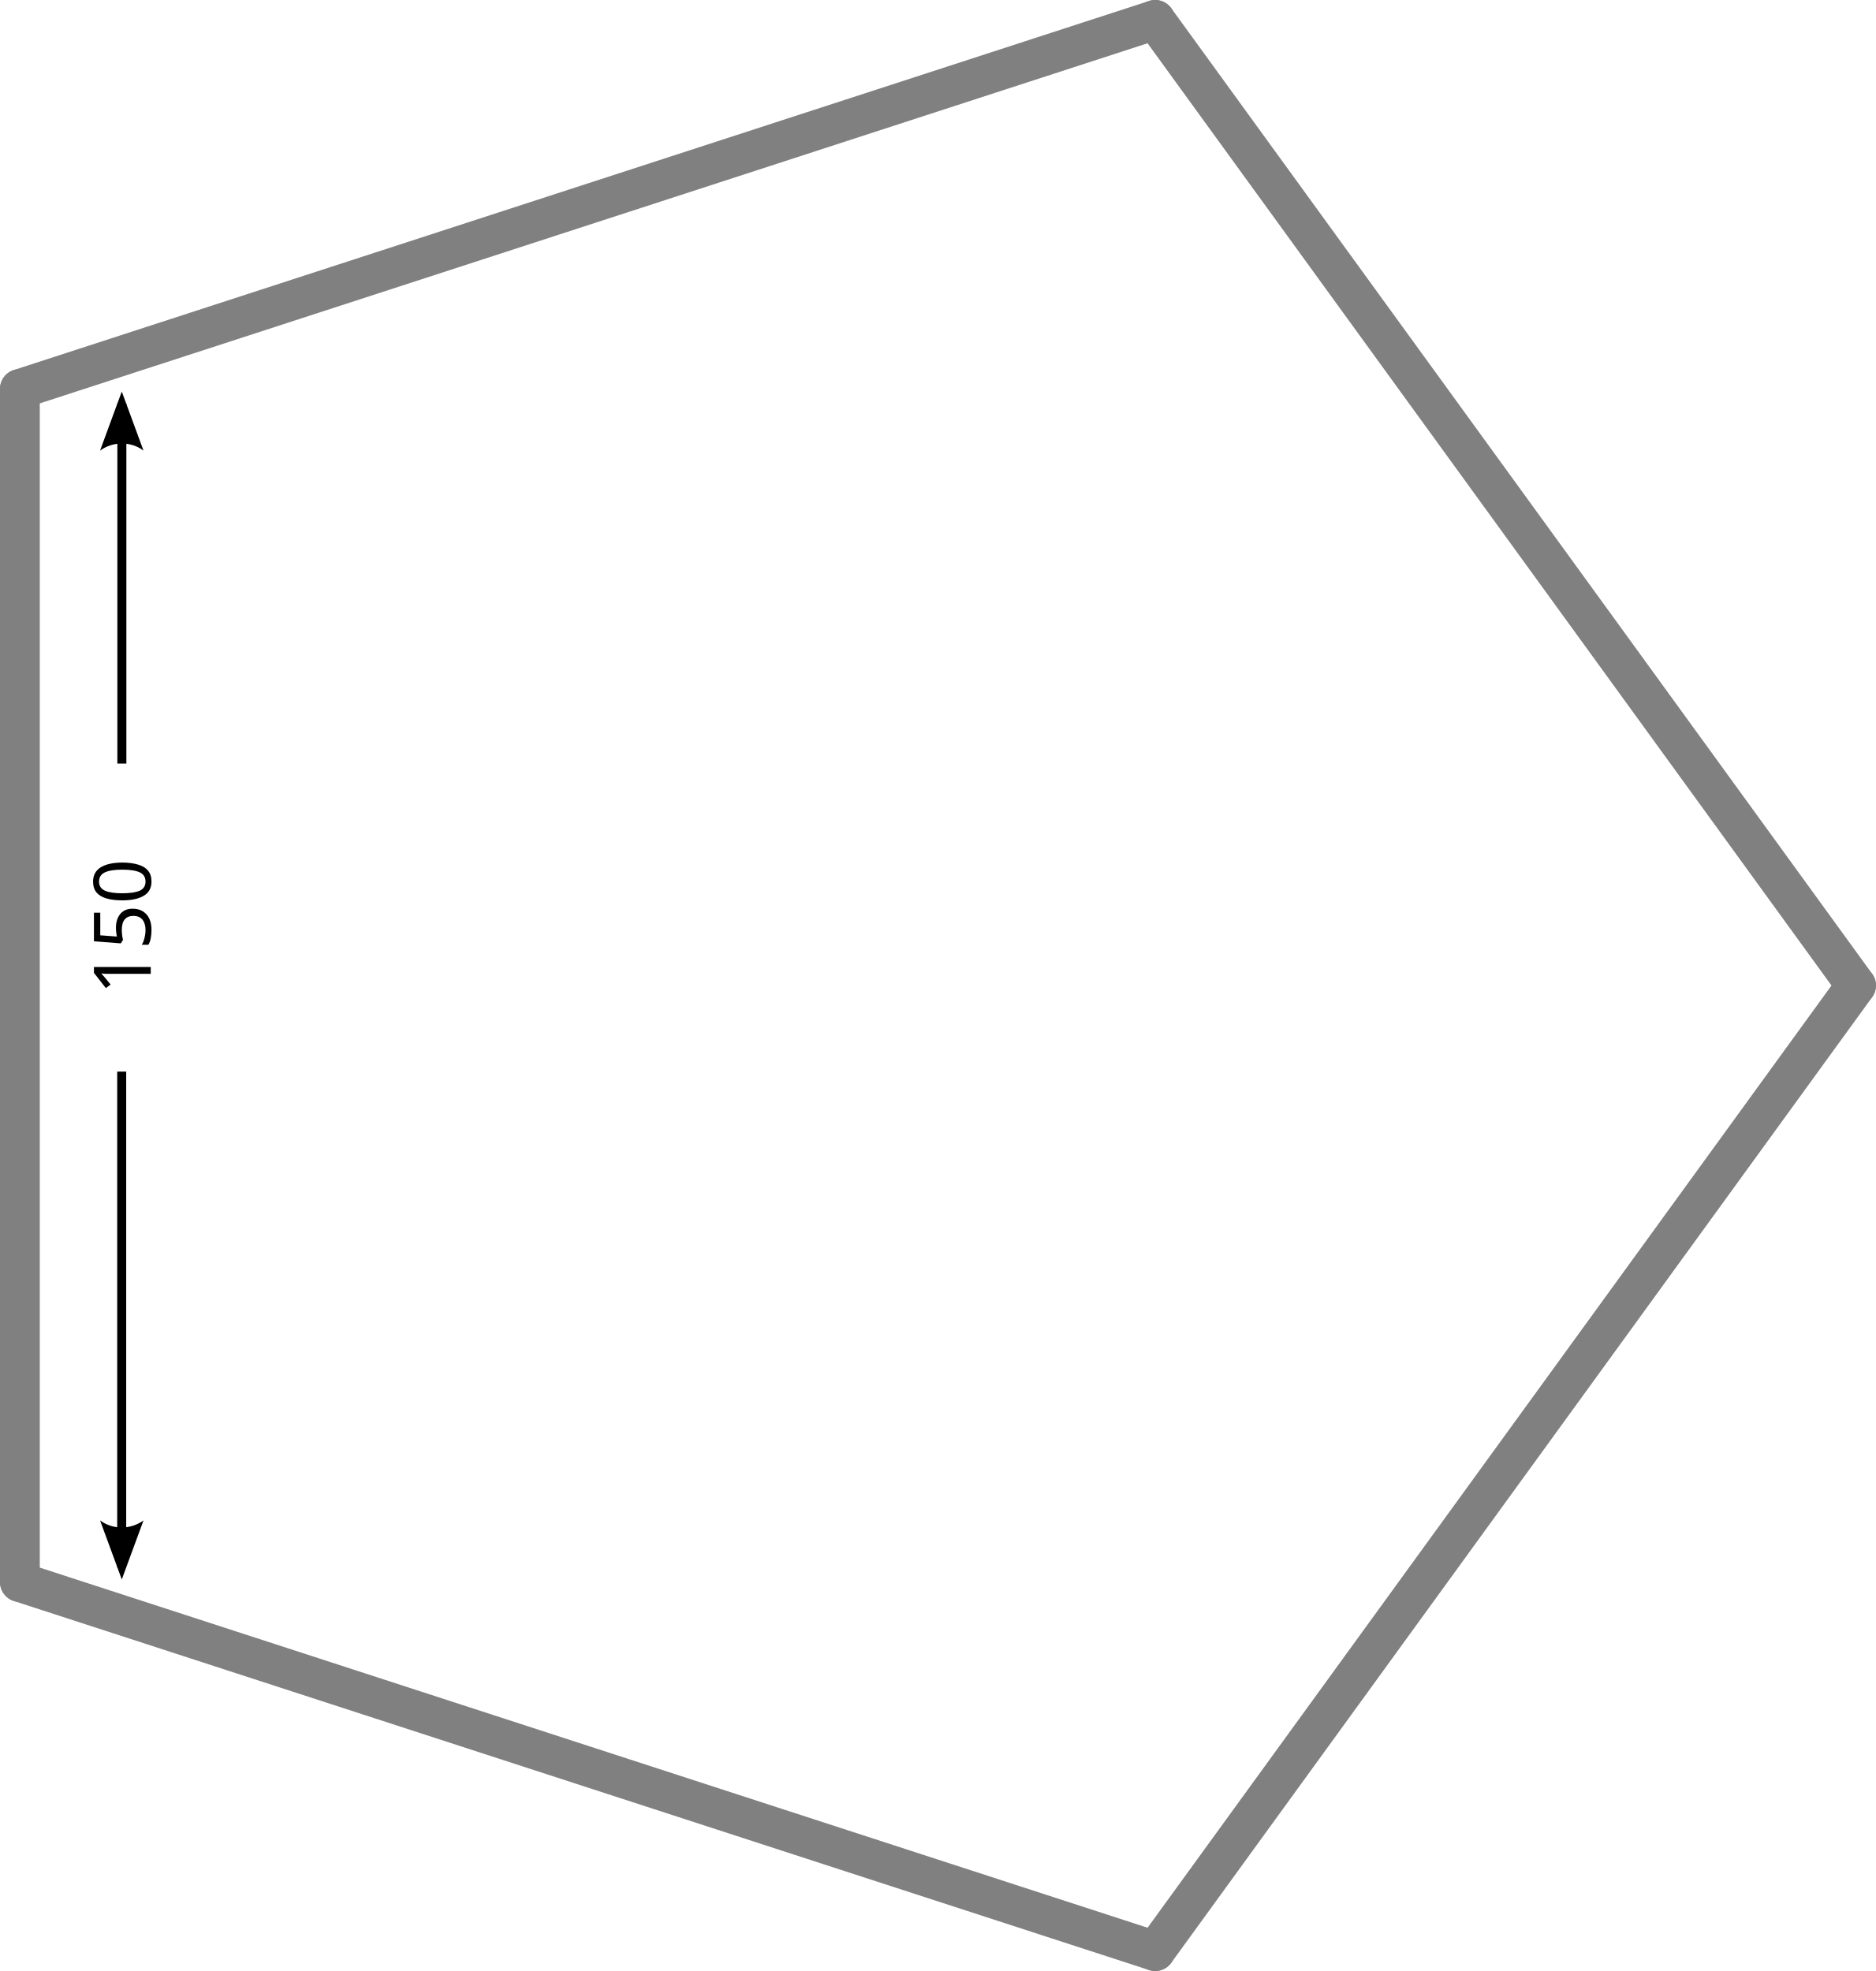
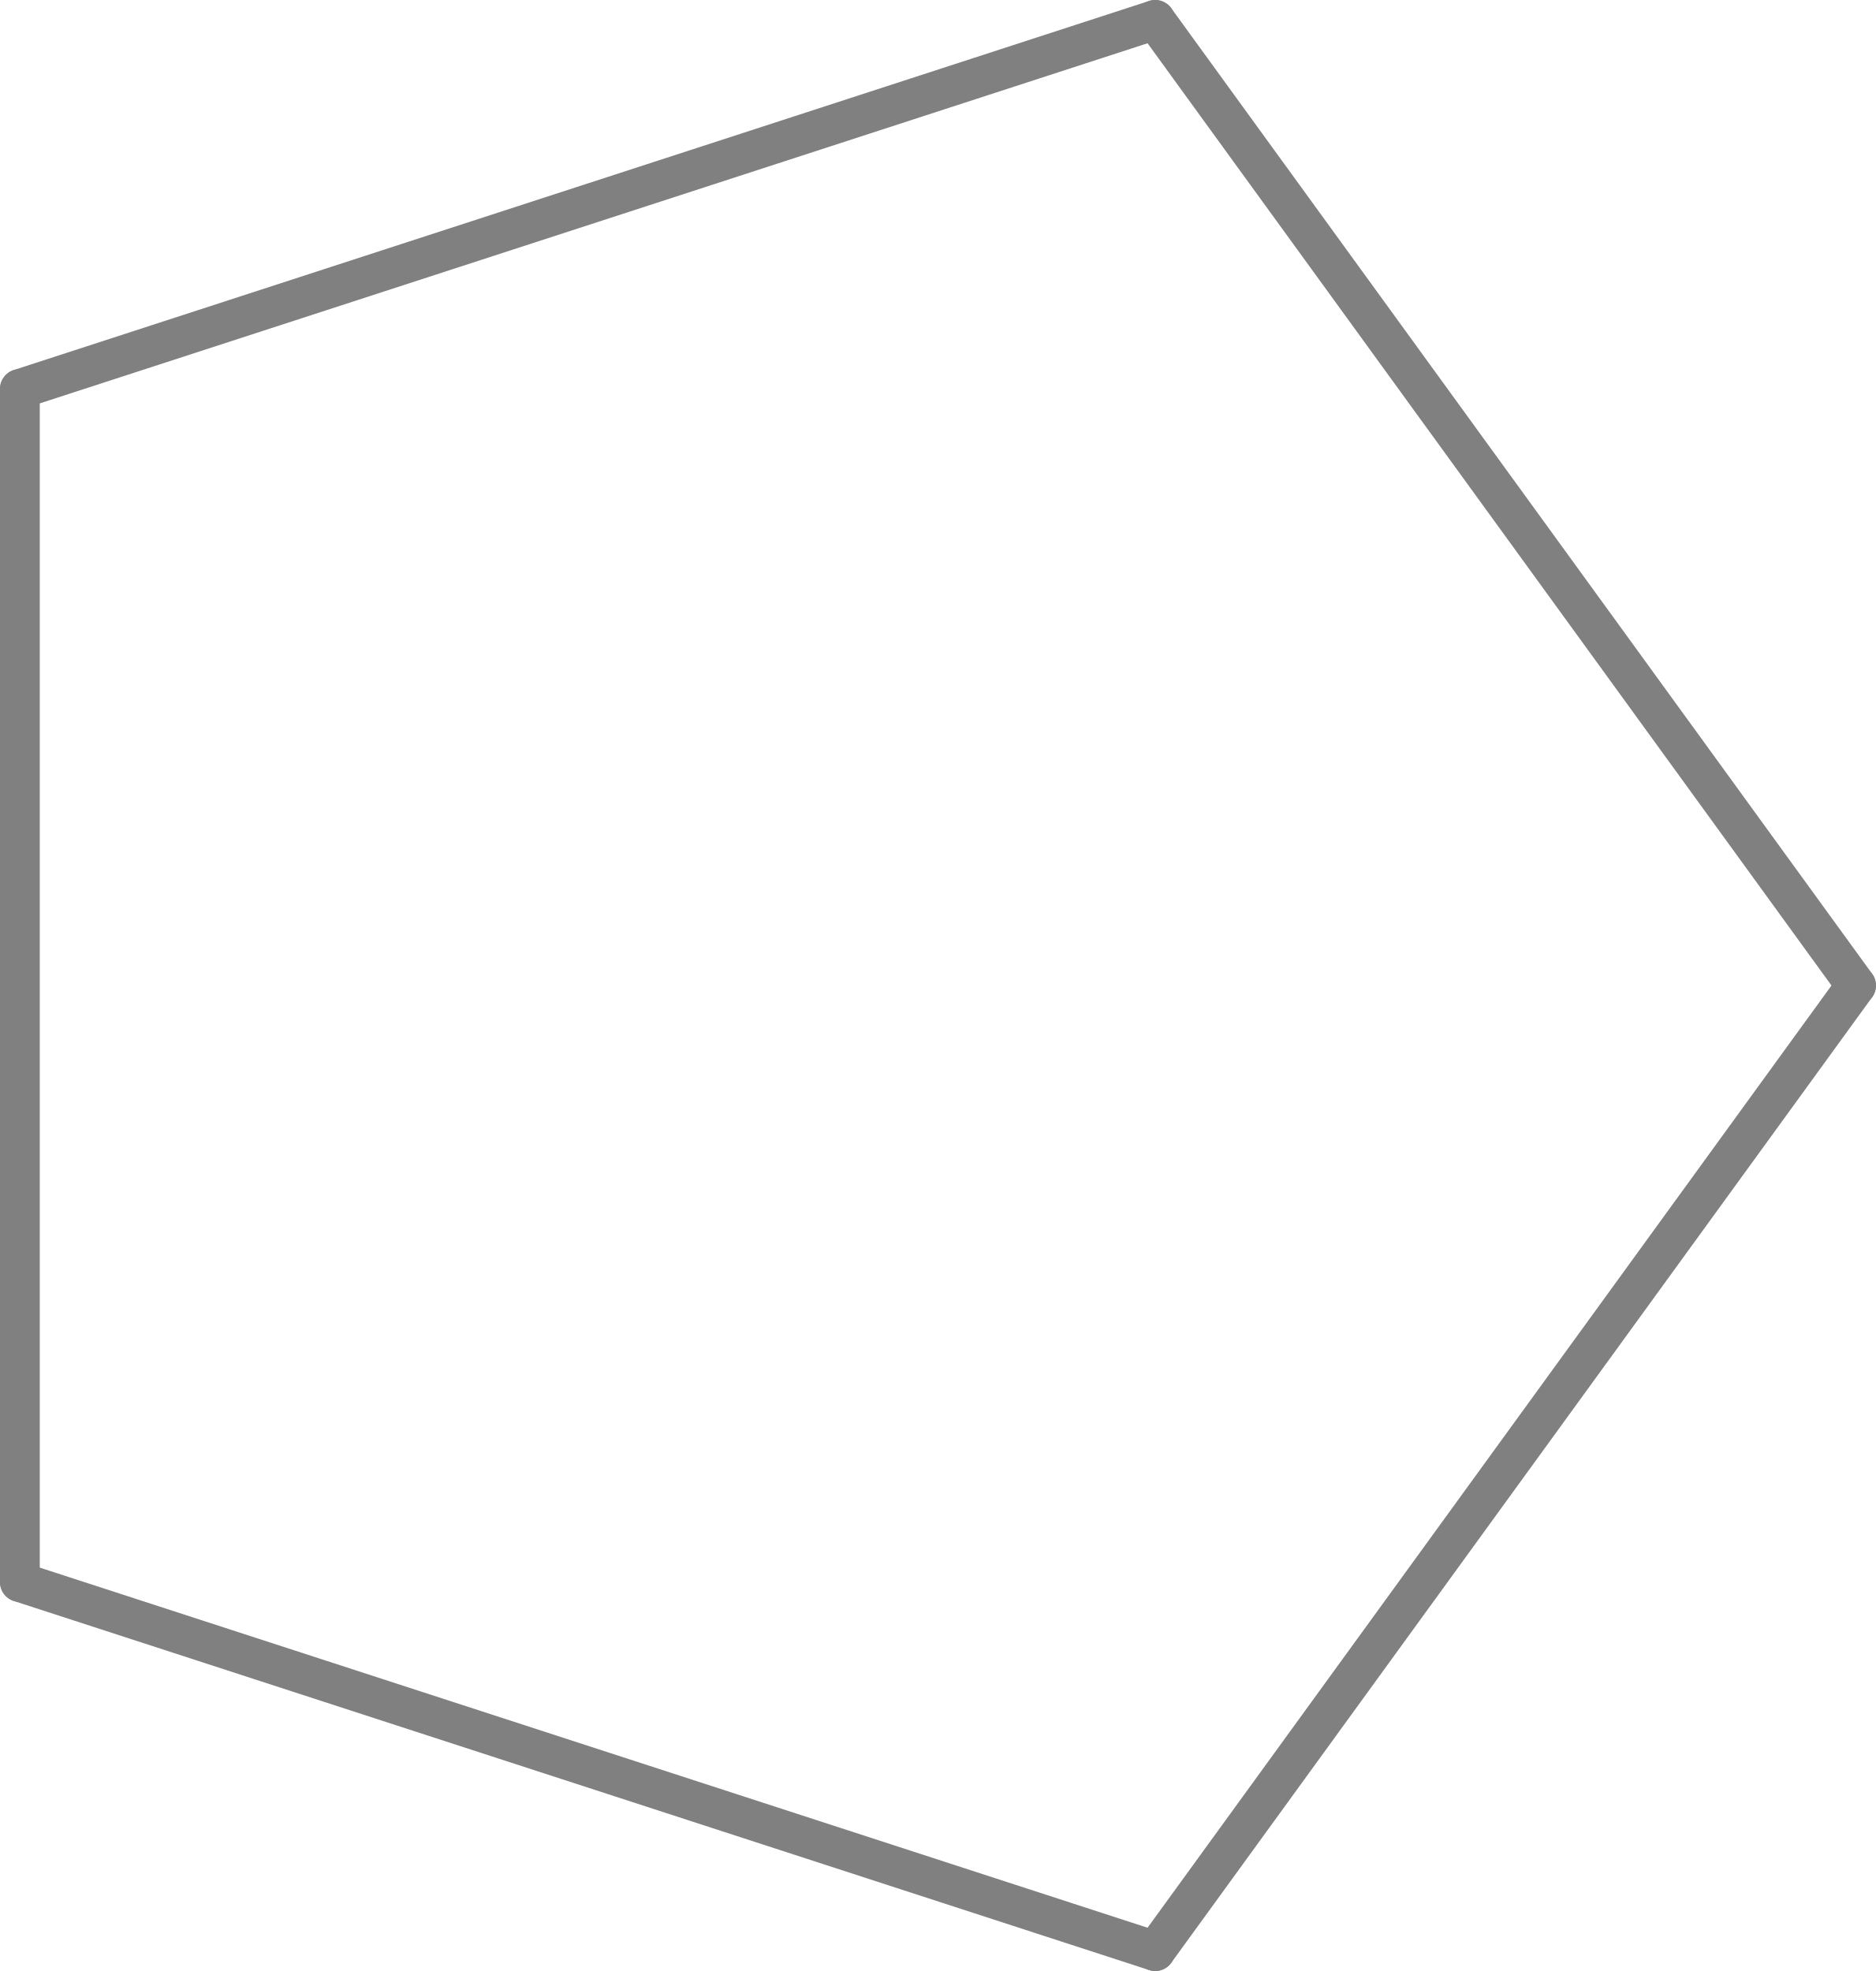
<svg xmlns="http://www.w3.org/2000/svg" version="1.1" width="235.8" height="247.8" id="svg5101">
  <defs id="defs5119">
    <marker refX="0" refY="0" orient="auto" id="Arrow2Mstart" style="overflow:visible">
      <path d="M 8.719,4.034 -2.207,0.016 8.719,-4.002 c -1.745,2.372 -1.735,5.617 -6e-7,8.035 z" transform="scale(0.6,0.6)" id="path3792" style="font-size:12px;fill-rule:evenodd;stroke-width:0.625;stroke-linejoin:round" />
    </marker>
    <marker refX="0" refY="0" orient="auto" id="marker8079" style="overflow:visible">
      <path d="M 8.719,4.034 -2.207,0.016 8.719,-4.002 c -1.745,2.372 -1.735,5.617 -6e-7,8.035 z" transform="scale(0.6,0.6)" id="path8081" style="font-size:12px;fill-rule:evenodd;stroke-width:0.625;stroke-linejoin:round" />
    </marker>
  </defs>
  <path d="m 2.5,198.9 0,-150" id="path5107" style="fill:none;stroke:#808080;stroke-width:5;stroke-linecap:round;stroke-opacity:1" />
  <path d="M 2.5,48.9 145.2,2.5" id="path5109" style="fill:none;stroke:#808080;stroke-width:5;stroke-linecap:round;stroke-opacity:1" />
  <path d="m 145.2,2.5 88.1,121.4" id="path5111" style="fill:none;stroke:#808080;stroke-width:5;stroke-linecap:round;stroke-opacity:1" />
  <path d="M 233.3,123.9 145.2,245.3" id="path5113" style="fill:none;stroke:#808080;stroke-width:5;stroke-linecap:round;stroke-opacity:1" />
  <path d="M 145.2,245.3 2.5,198.9" id="path5115" style="fill:none;stroke:#808080;stroke-width:5;stroke-linecap:round;stroke-opacity:1" />
-   <g transform="translate(-38.47363,47.09311)" id="g8061">
-     <path d="m 53.771,149.983 0,-62.349" id="path2995-0" style="fill:none;stroke:#000000;stroke-width:1.132;stroke-linecap:butt;stroke-linejoin:miter;stroke-miterlimit:4;stroke-opacity:1;stroke-dasharray:none;marker-start:url(#Arrow2Mstart)" />
-     <path d="m 53.791,3.631 0,45.276" id="path2995-3-1" style="fill:none;stroke:#000000;stroke-width:1.132;stroke-linecap:butt;stroke-linejoin:miter;stroke-miterlimit:4;stroke-opacity:1;stroke-dasharray:none;marker-start:url(#Arrow2Mstart)" />
-     <text x="-78.029" y="57.422" transform="matrix(0,-1,1,0,0,0)" id="text4233-3" xml:space="preserve" style="font-size:40px;font-style:normal;font-weight:normal;line-height:125%;letter-spacing:0px;word-spacing:0px;fill:#000000;fill-opacity:1;stroke:none;font-family:Sans">
-       <tspan x="-78.029" y="57.422" id="tspan4235-7" style="font-size:10px">150</tspan>
-     </text>
-   </g>
</svg>
